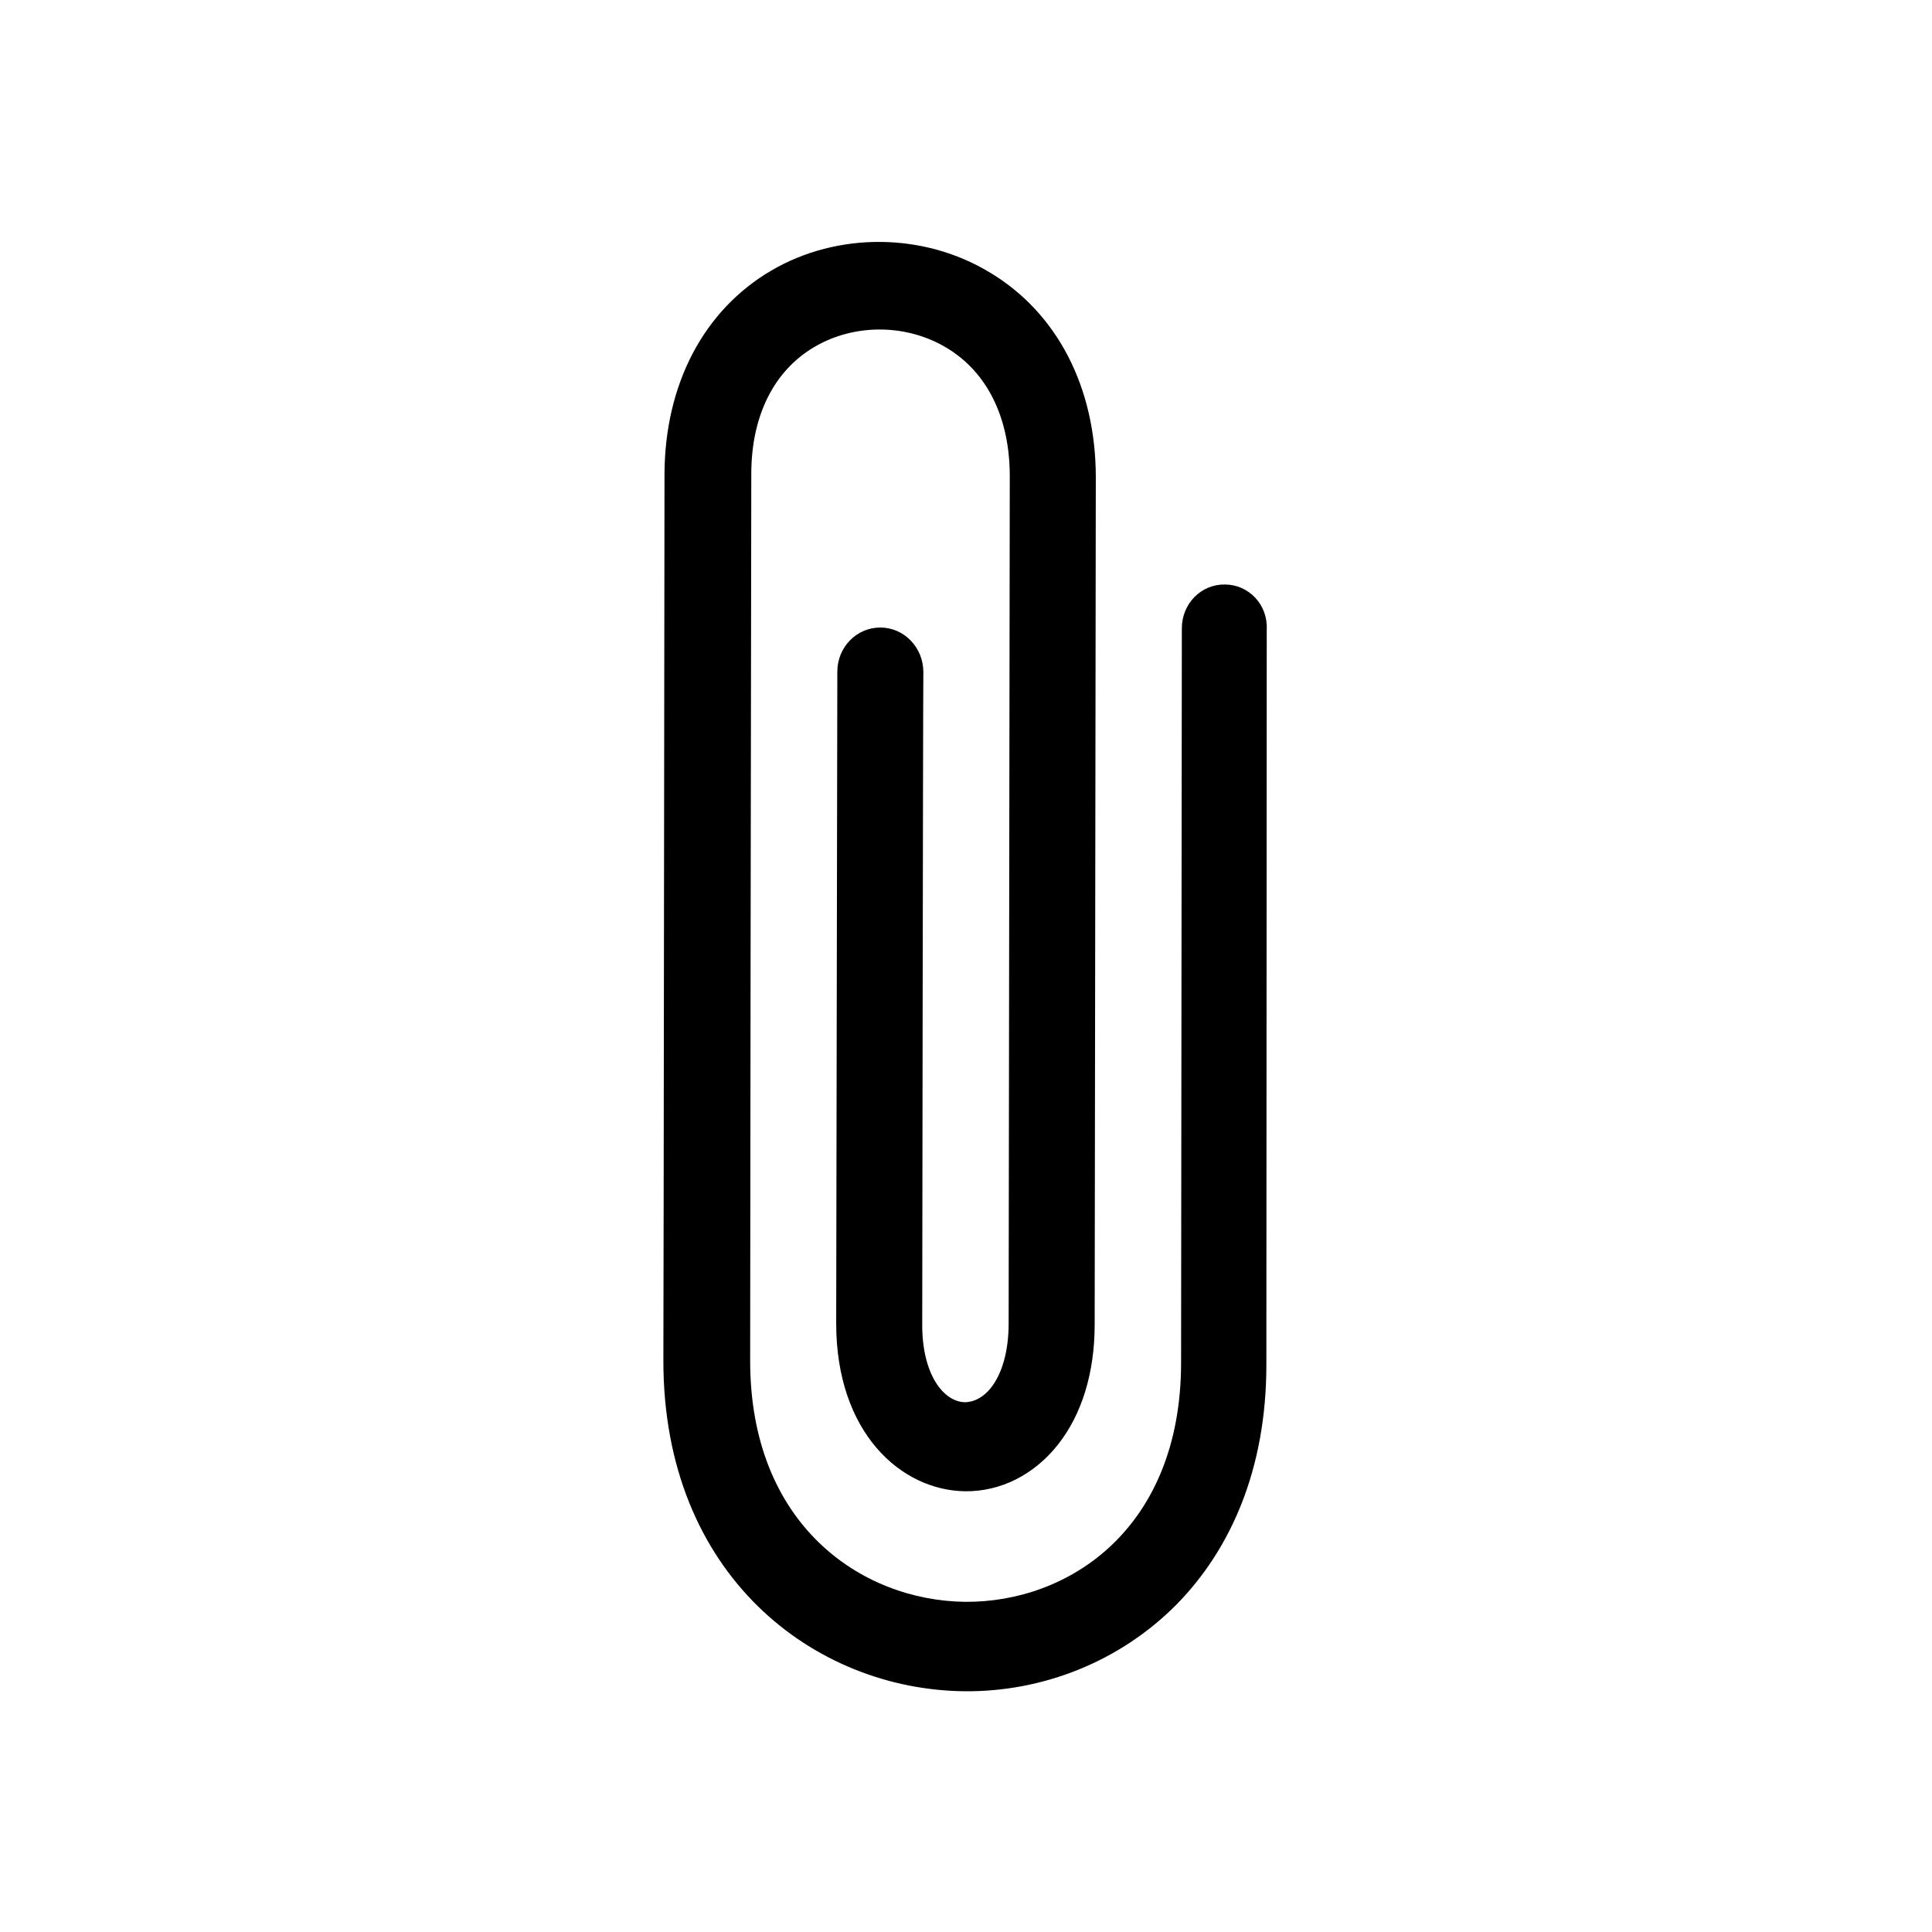
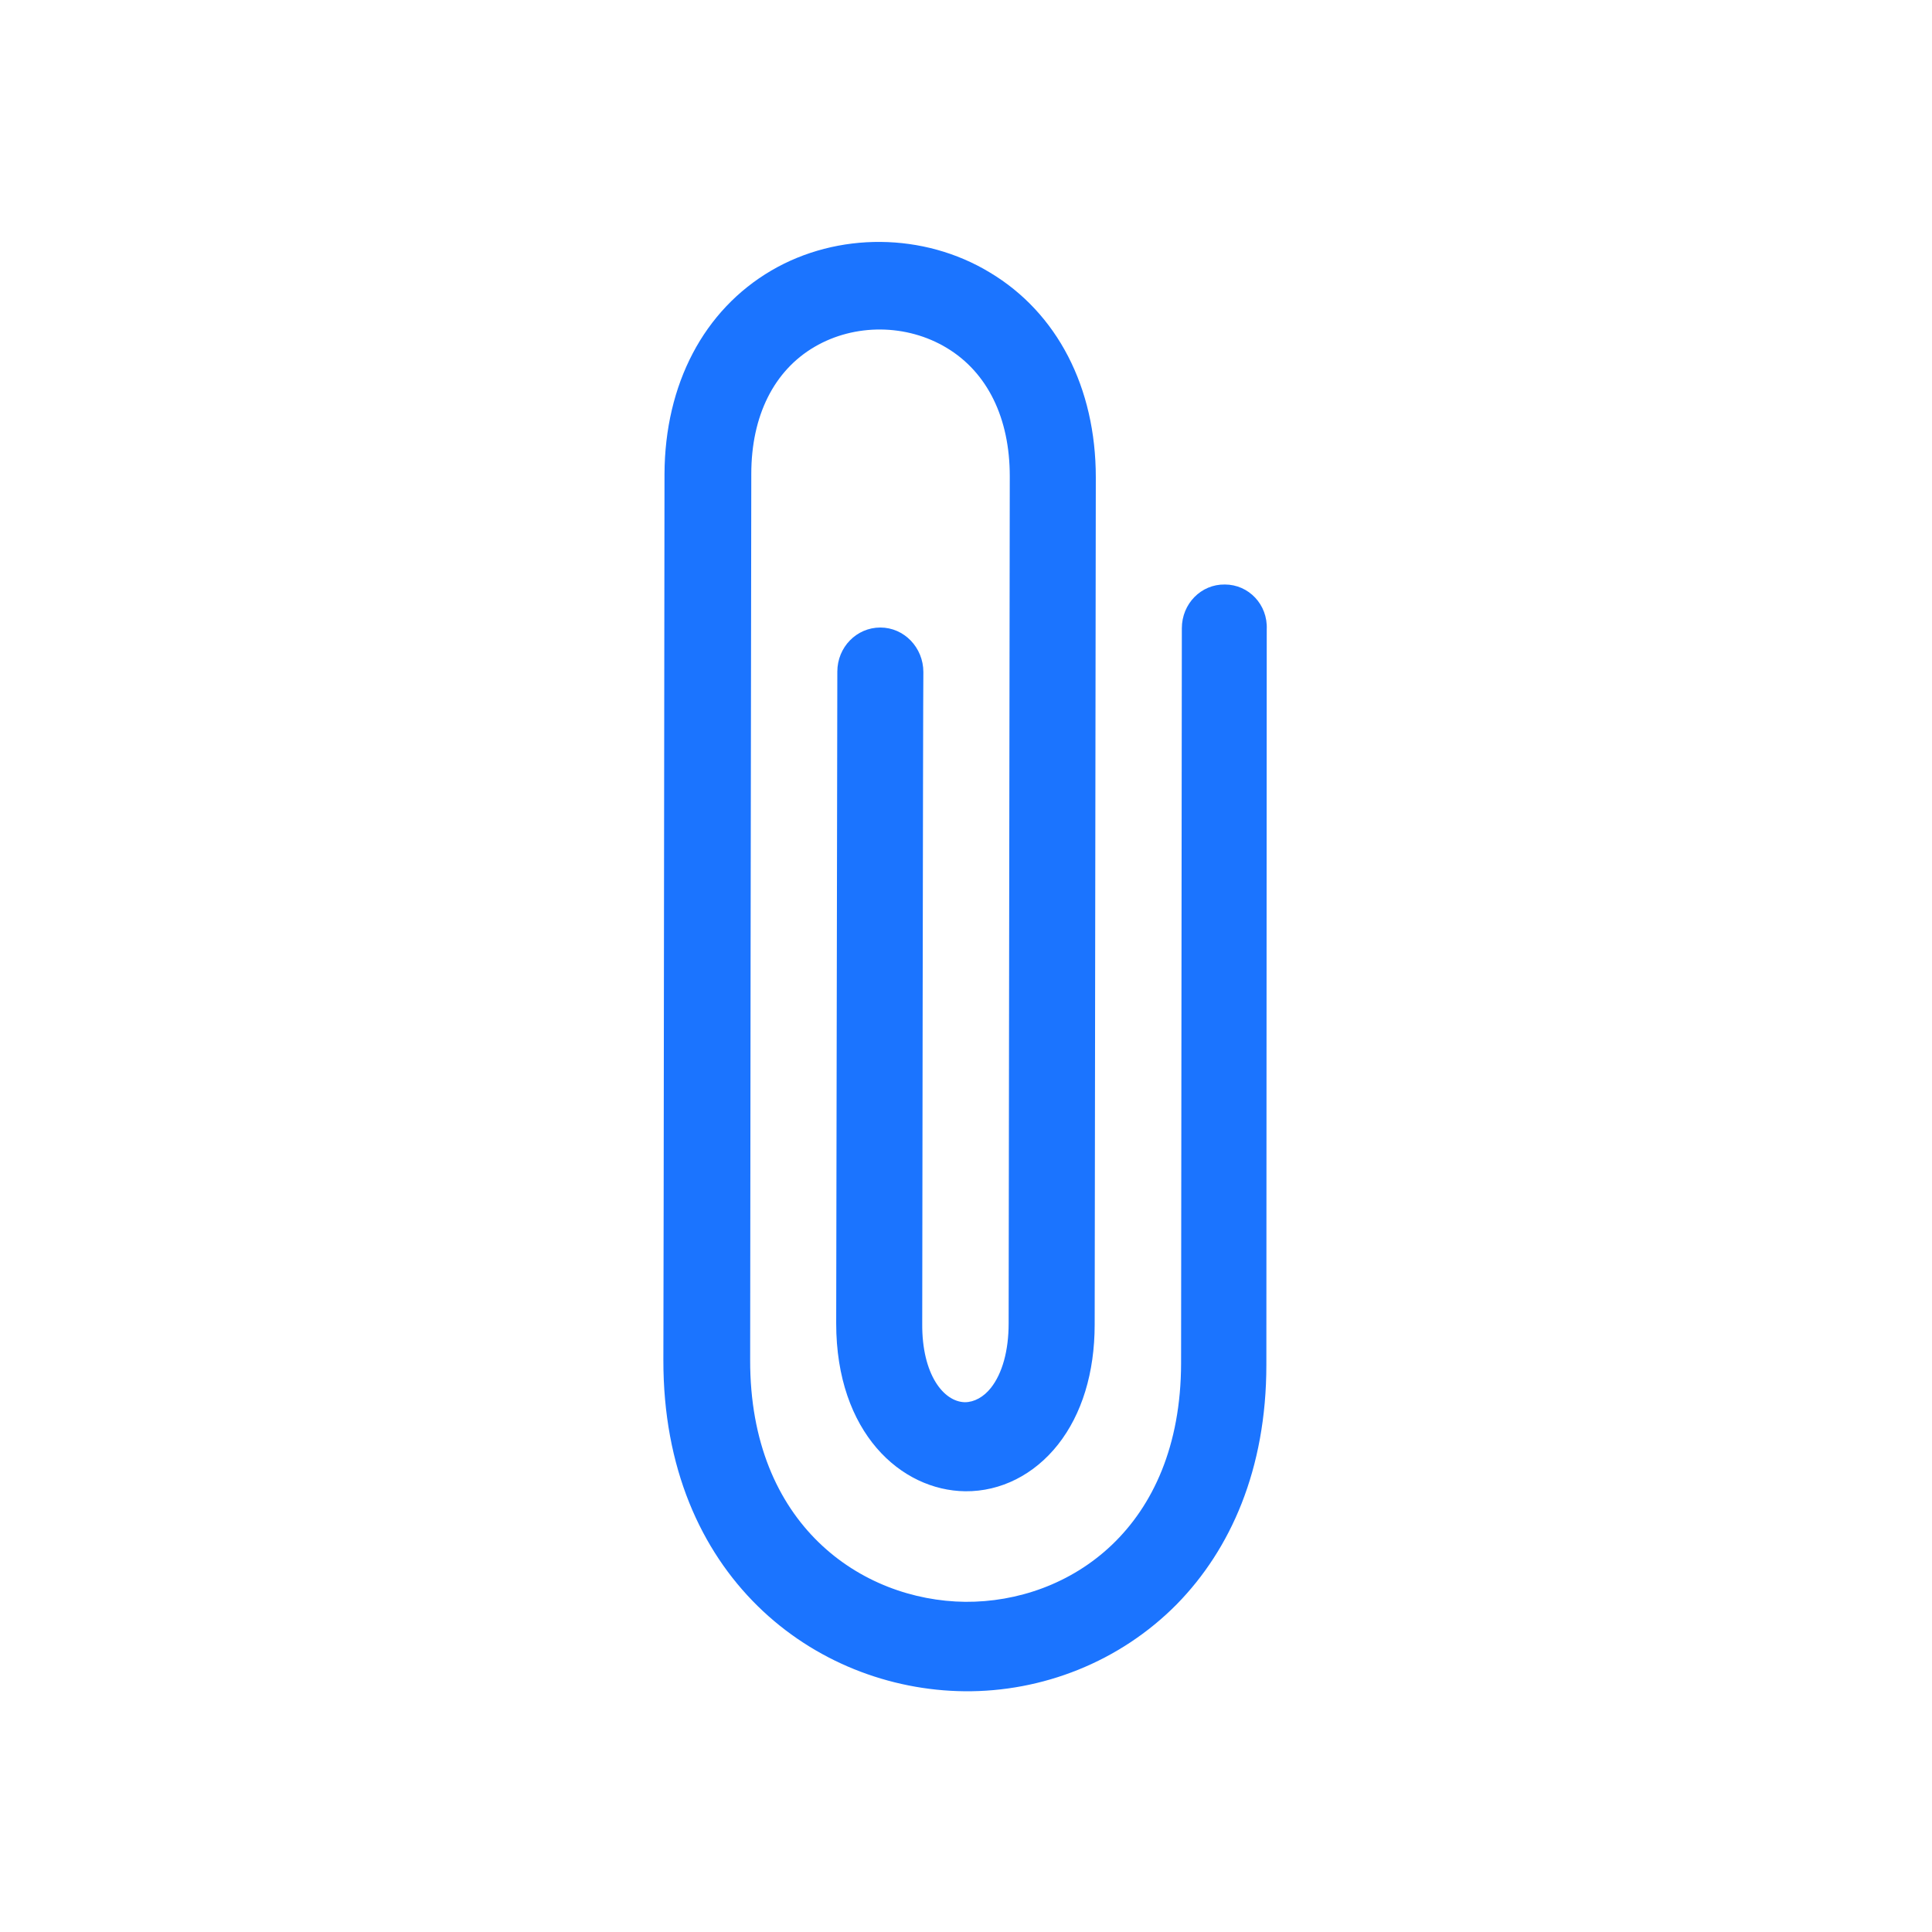
<svg xmlns="http://www.w3.org/2000/svg" version="1.1" id="Layer_1" x="0px" y="0px" width="512px" height="512px" viewBox="0 0 512 512" style="enable-background:new 0 0 512 512;" xml:space="preserve">
-   <path d="M324.6,154.9c-6.3-0.1-11.4,5.1-11.4,11.6L313,361.3c-0.1,43.8-29.7,63.4-57.2,63.2c-27.5-0.3-57.1-20.4-57-64.1  c0-33.5,0.2-167.7,0.3-234.8c0-15.4,6-27.4,16.8-33.7c10.6-6.2,24.4-6.1,35,0.3c10.8,6.5,16.7,18.6,16.7,34l-0.3,224.5  c0,7.3-1.7,13.3-4.7,17.1c-1.9,2.4-4.4,3.8-6.9,3.8c-5.6-0.1-11.4-7.3-11.3-20.8c0,0,0.2-166.3,0.3-172.7c0-6.5-5.1-11.8-11.4-11.8  c-6.3,0-11.4,5.2-11.4,11.7l-0.3,172.7c0,29,17.2,44.3,34.2,44.5c9.4,0.1,18.3-4.4,24.6-12.4c6.3-8,9.7-19,9.7-31.8l0.3-224.5  c0-23.8-10.2-43.6-28.1-54.3c-17.5-10.6-40.3-10.8-57.9-0.5c-17.9,10.5-28.2,30.1-28.3,53.9c-0.1,67-0.2,201.2-0.3,234.8  c-0.1,57.2,40.1,87.4,79.8,87.8c20.5,0.2,41.1-7.7,56.3-23.1c14.2-14.5,23.7-35.7,23.7-63.4l0.1-194.9  C336,160.2,330.9,154.9,324.6,154.9z" />
+   <g fill="#1b74ff" fill-opacity="1">
+     <path d="M324.6,154.9c-6.3-0.1-11.4,5.1-11.4,11.6L313,361.3c-0.1,43.8-29.7,63.4-57.2,63.2c-27.5-0.3-57.1-20.4-57-64.1  c0-33.5,0.2-167.7,0.3-234.8c0-15.4,6-27.4,16.8-33.7c10.6-6.2,24.4-6.1,35,0.3c10.8,6.5,16.7,18.6,16.7,34l-0.3,224.5  c0,7.3-1.7,13.3-4.7,17.1c-1.9,2.4-4.4,3.8-6.9,3.8c-5.6-0.1-11.4-7.3-11.3-20.8c0,0,0.2-166.3,0.3-172.7c0-6.5-5.1-11.8-11.4-11.8  c-6.3,0-11.4,5.2-11.4,11.7l-0.3,172.7c0,29,17.2,44.3,34.2,44.5c9.4,0.1,18.3-4.4,24.6-12.4c6.3-8,9.7-19,9.7-31.8l0.3-224.5  c0-23.8-10.2-43.6-28.1-54.3c-17.5-10.6-40.3-10.8-57.9-0.5c-17.9,10.5-28.2,30.1-28.3,53.9c-0.1,67-0.2,201.2-0.3,234.8  c-0.1,57.2,40.1,87.4,79.8,87.8c20.5,0.2,41.1-7.7,56.3-23.1c14.2-14.5,23.7-35.7,23.7-63.4l0.1-194.9  C336,160.2,330.9,154.9,324.6,154.9z" />
+   </g>
</svg>
